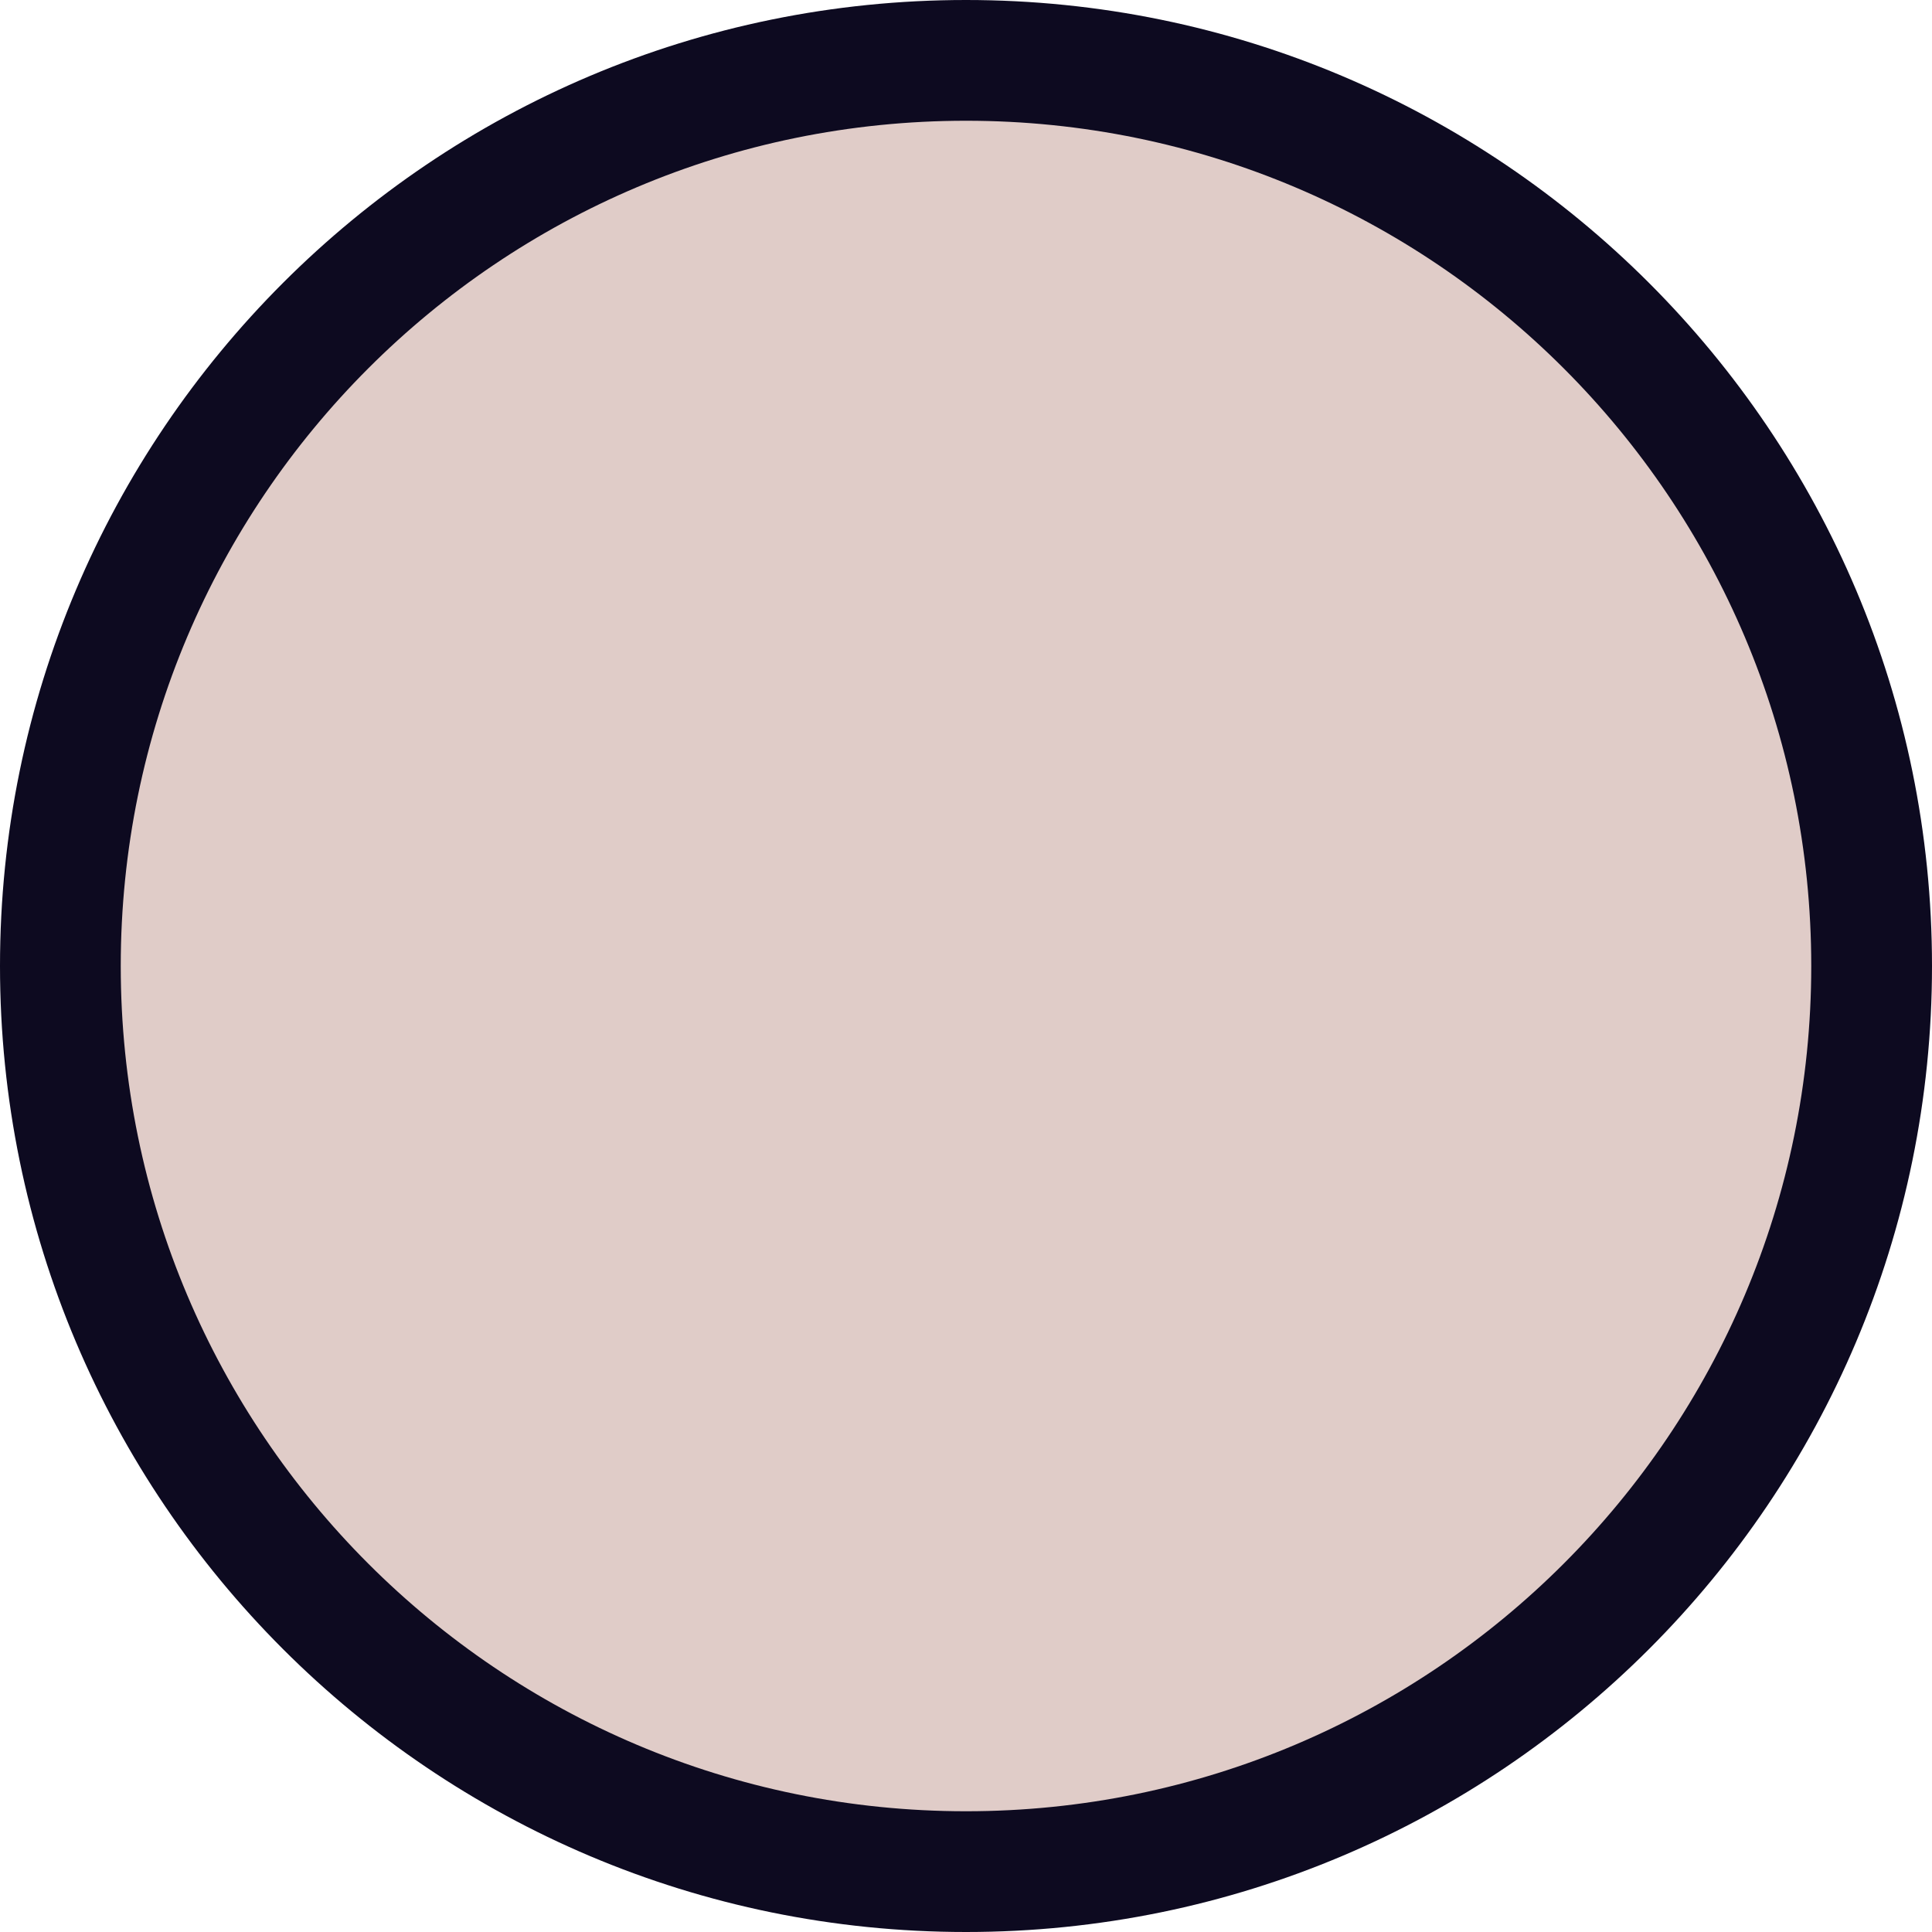
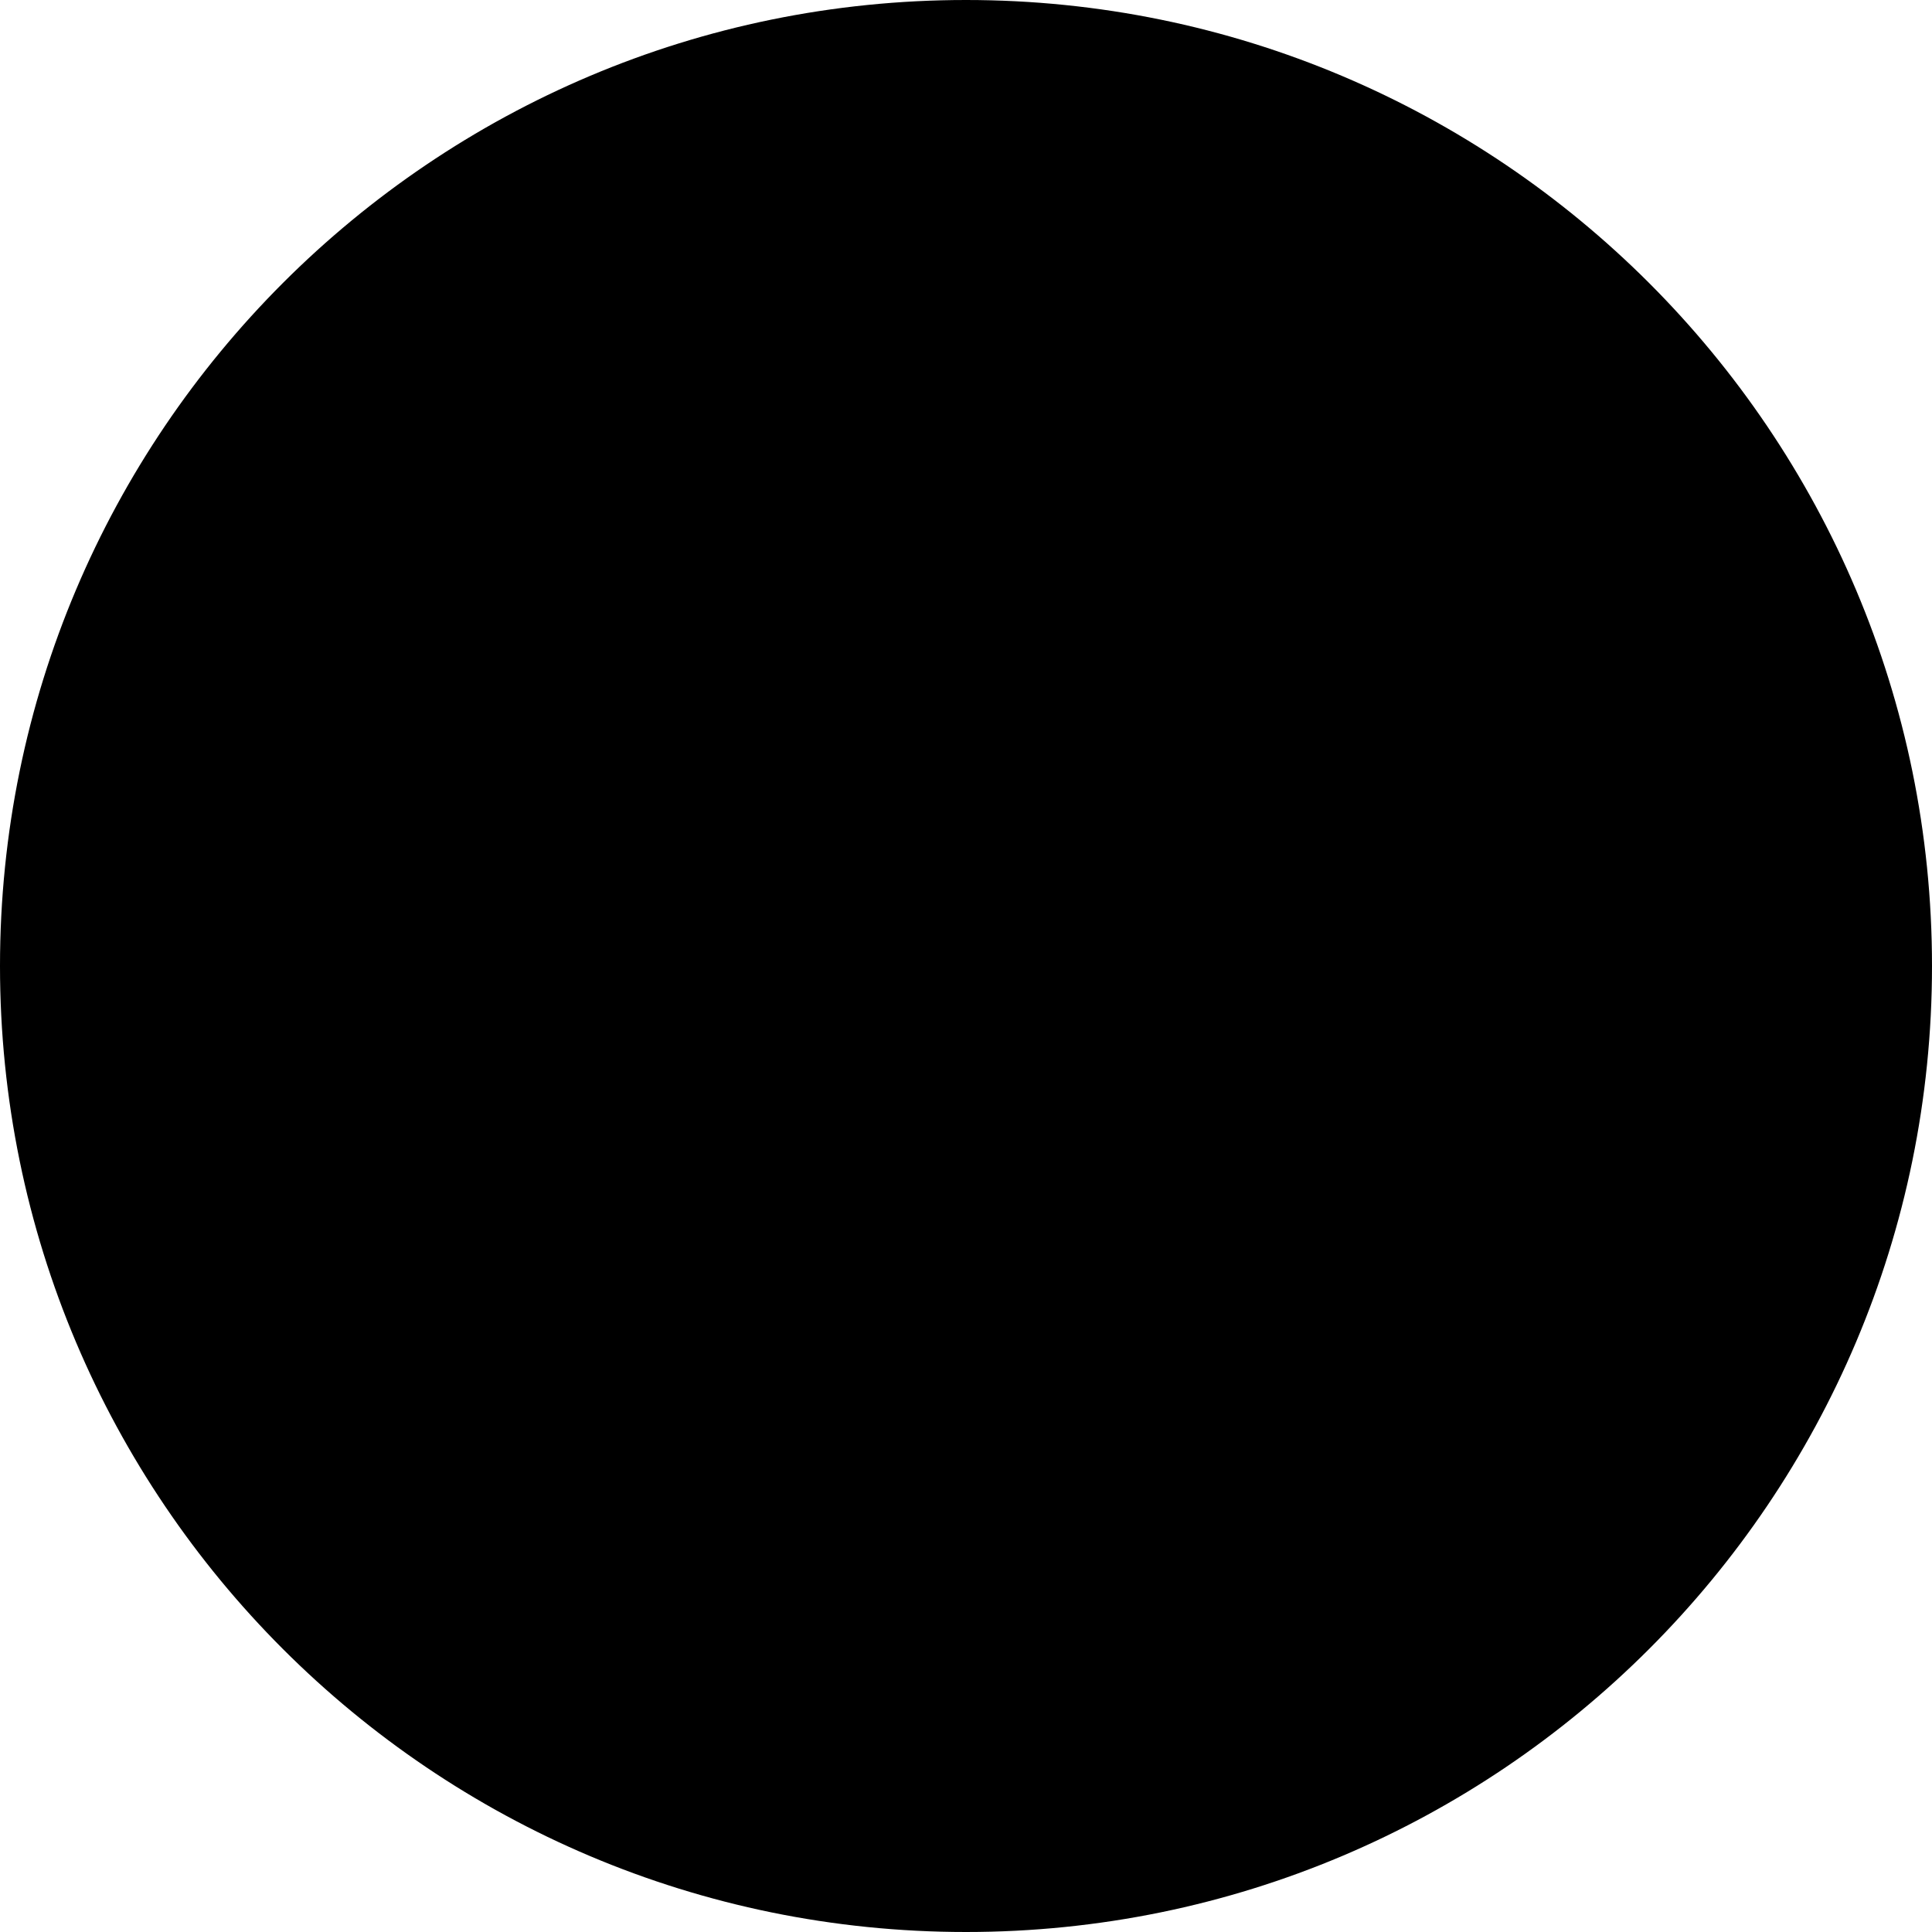
<svg xmlns="http://www.w3.org/2000/svg" viewBox="0 0 16 16">
  <g transform="translate(0 -1036.362)">
-     <path style="fill:#e0ccc8" d="m 7.937,1036.983 c 4.18,0 7.568,3.304 7.568,7.379 0,4.075 -3.388,7.379 -7.568,7.379 -4.18,0 -7.568,-3.304 -7.568,-7.379 0,-4.075 3.388,-7.379 7.568,-7.379 z" />
-     <path style="fill:#0d0a20" d="M 8 0 C 3.582 8.8817842e-16 -3.006854e-17 3.582 0 8 C 0 12.418 3.582 16 8 16 C 12.418 16 16 12.418 16 8 C 16 3.582 12.418 -1.8064254e-15 8 0 z M 8 1 C 11.866 1 15 4.134 15 8 C 15 11.866 11.866 15 8 15 C 4.134 15 1 11.866 1 8 C 1 4.134 4.134 1 8 1 z " transform="translate(0 1036.362)" />
+     <path style="fill:#777777777777" d="m 7.937,1036.983 c 4.18,0 7.568,3.304 7.568,7.379 0,4.075 -3.388,7.379 -7.568,7.379 -4.18,0 -7.568,-3.304 -7.568,-7.379 0,-4.075 3.388,-7.379 7.568,-7.379 z" />
+     <path style="fill:#111111111111" d="M 8 0 C 3.582 8.8817842e-16 -3.006854e-17 3.582 0 8 C 0 12.418 3.582 16 8 16 C 12.418 16 16 12.418 16 8 C 16 3.582 12.418 -1.8064254e-15 8 0 z M 8 1 C 11.866 1 15 4.134 15 8 C 15 11.866 11.866 15 8 15 C 4.134 15 1 11.866 1 8 C 1 4.134 4.134 1 8 1 z " transform="translate(0 1036.362)" />
  </g>
</svg>
